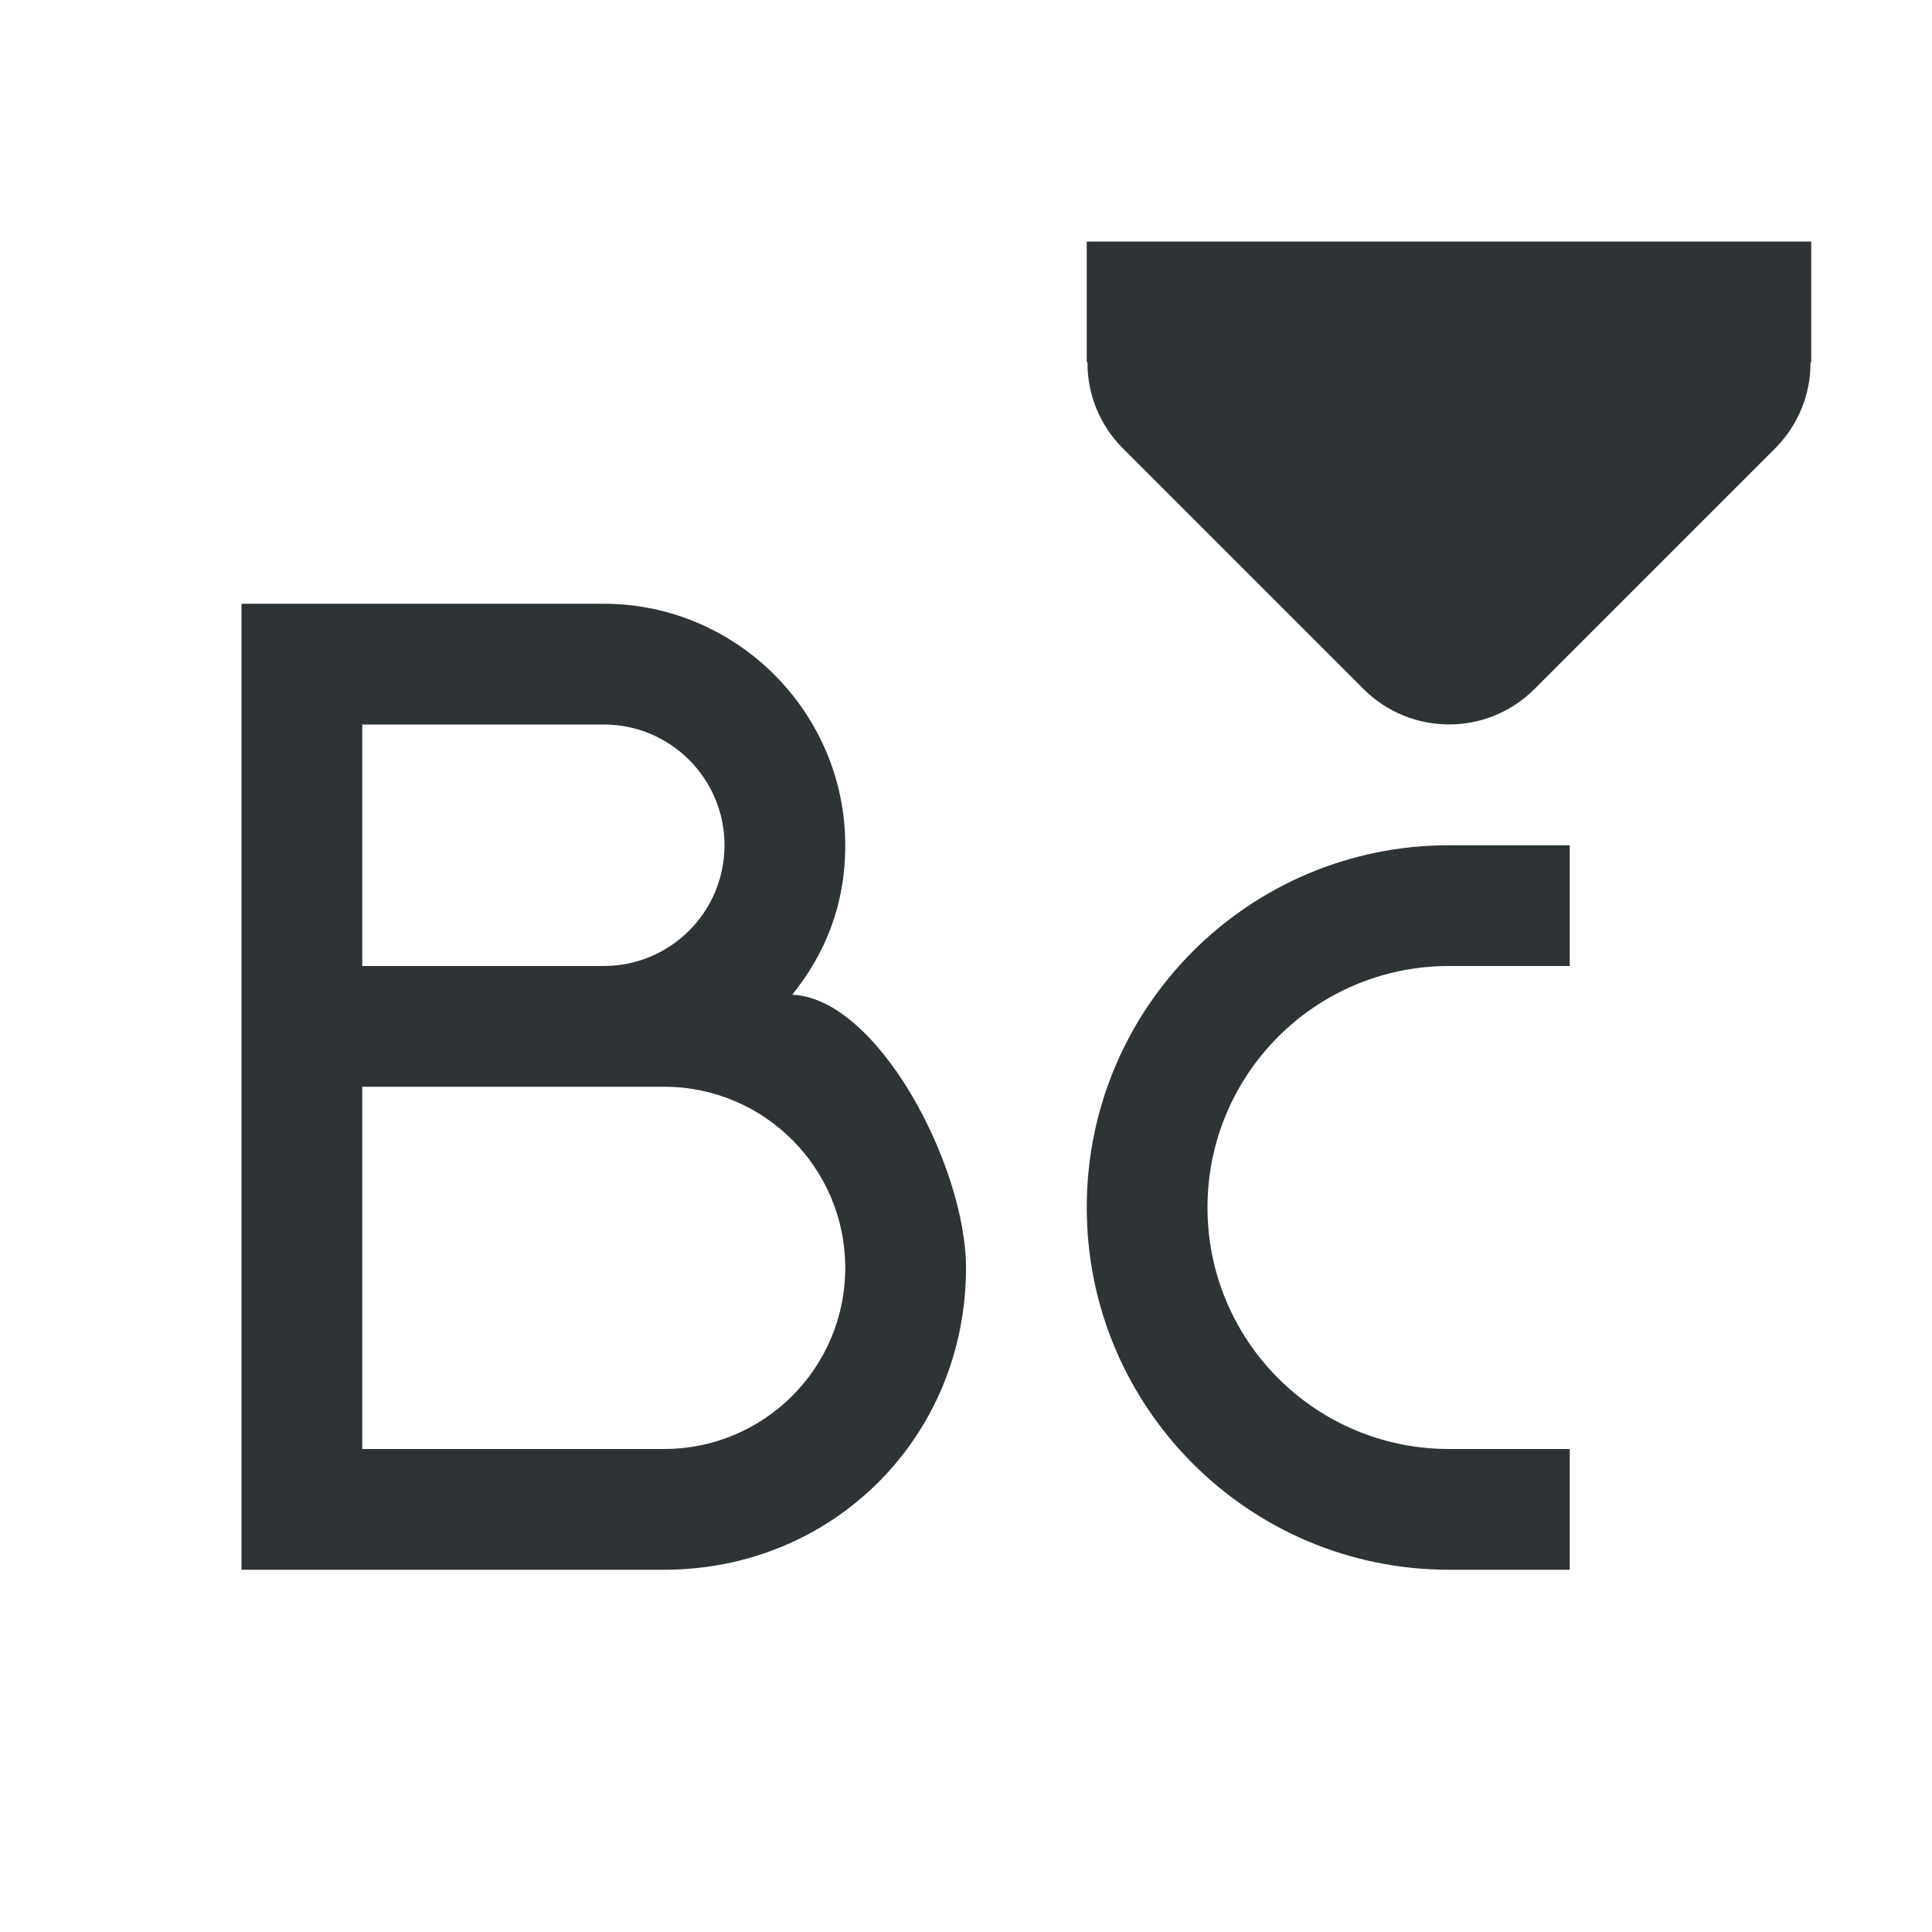
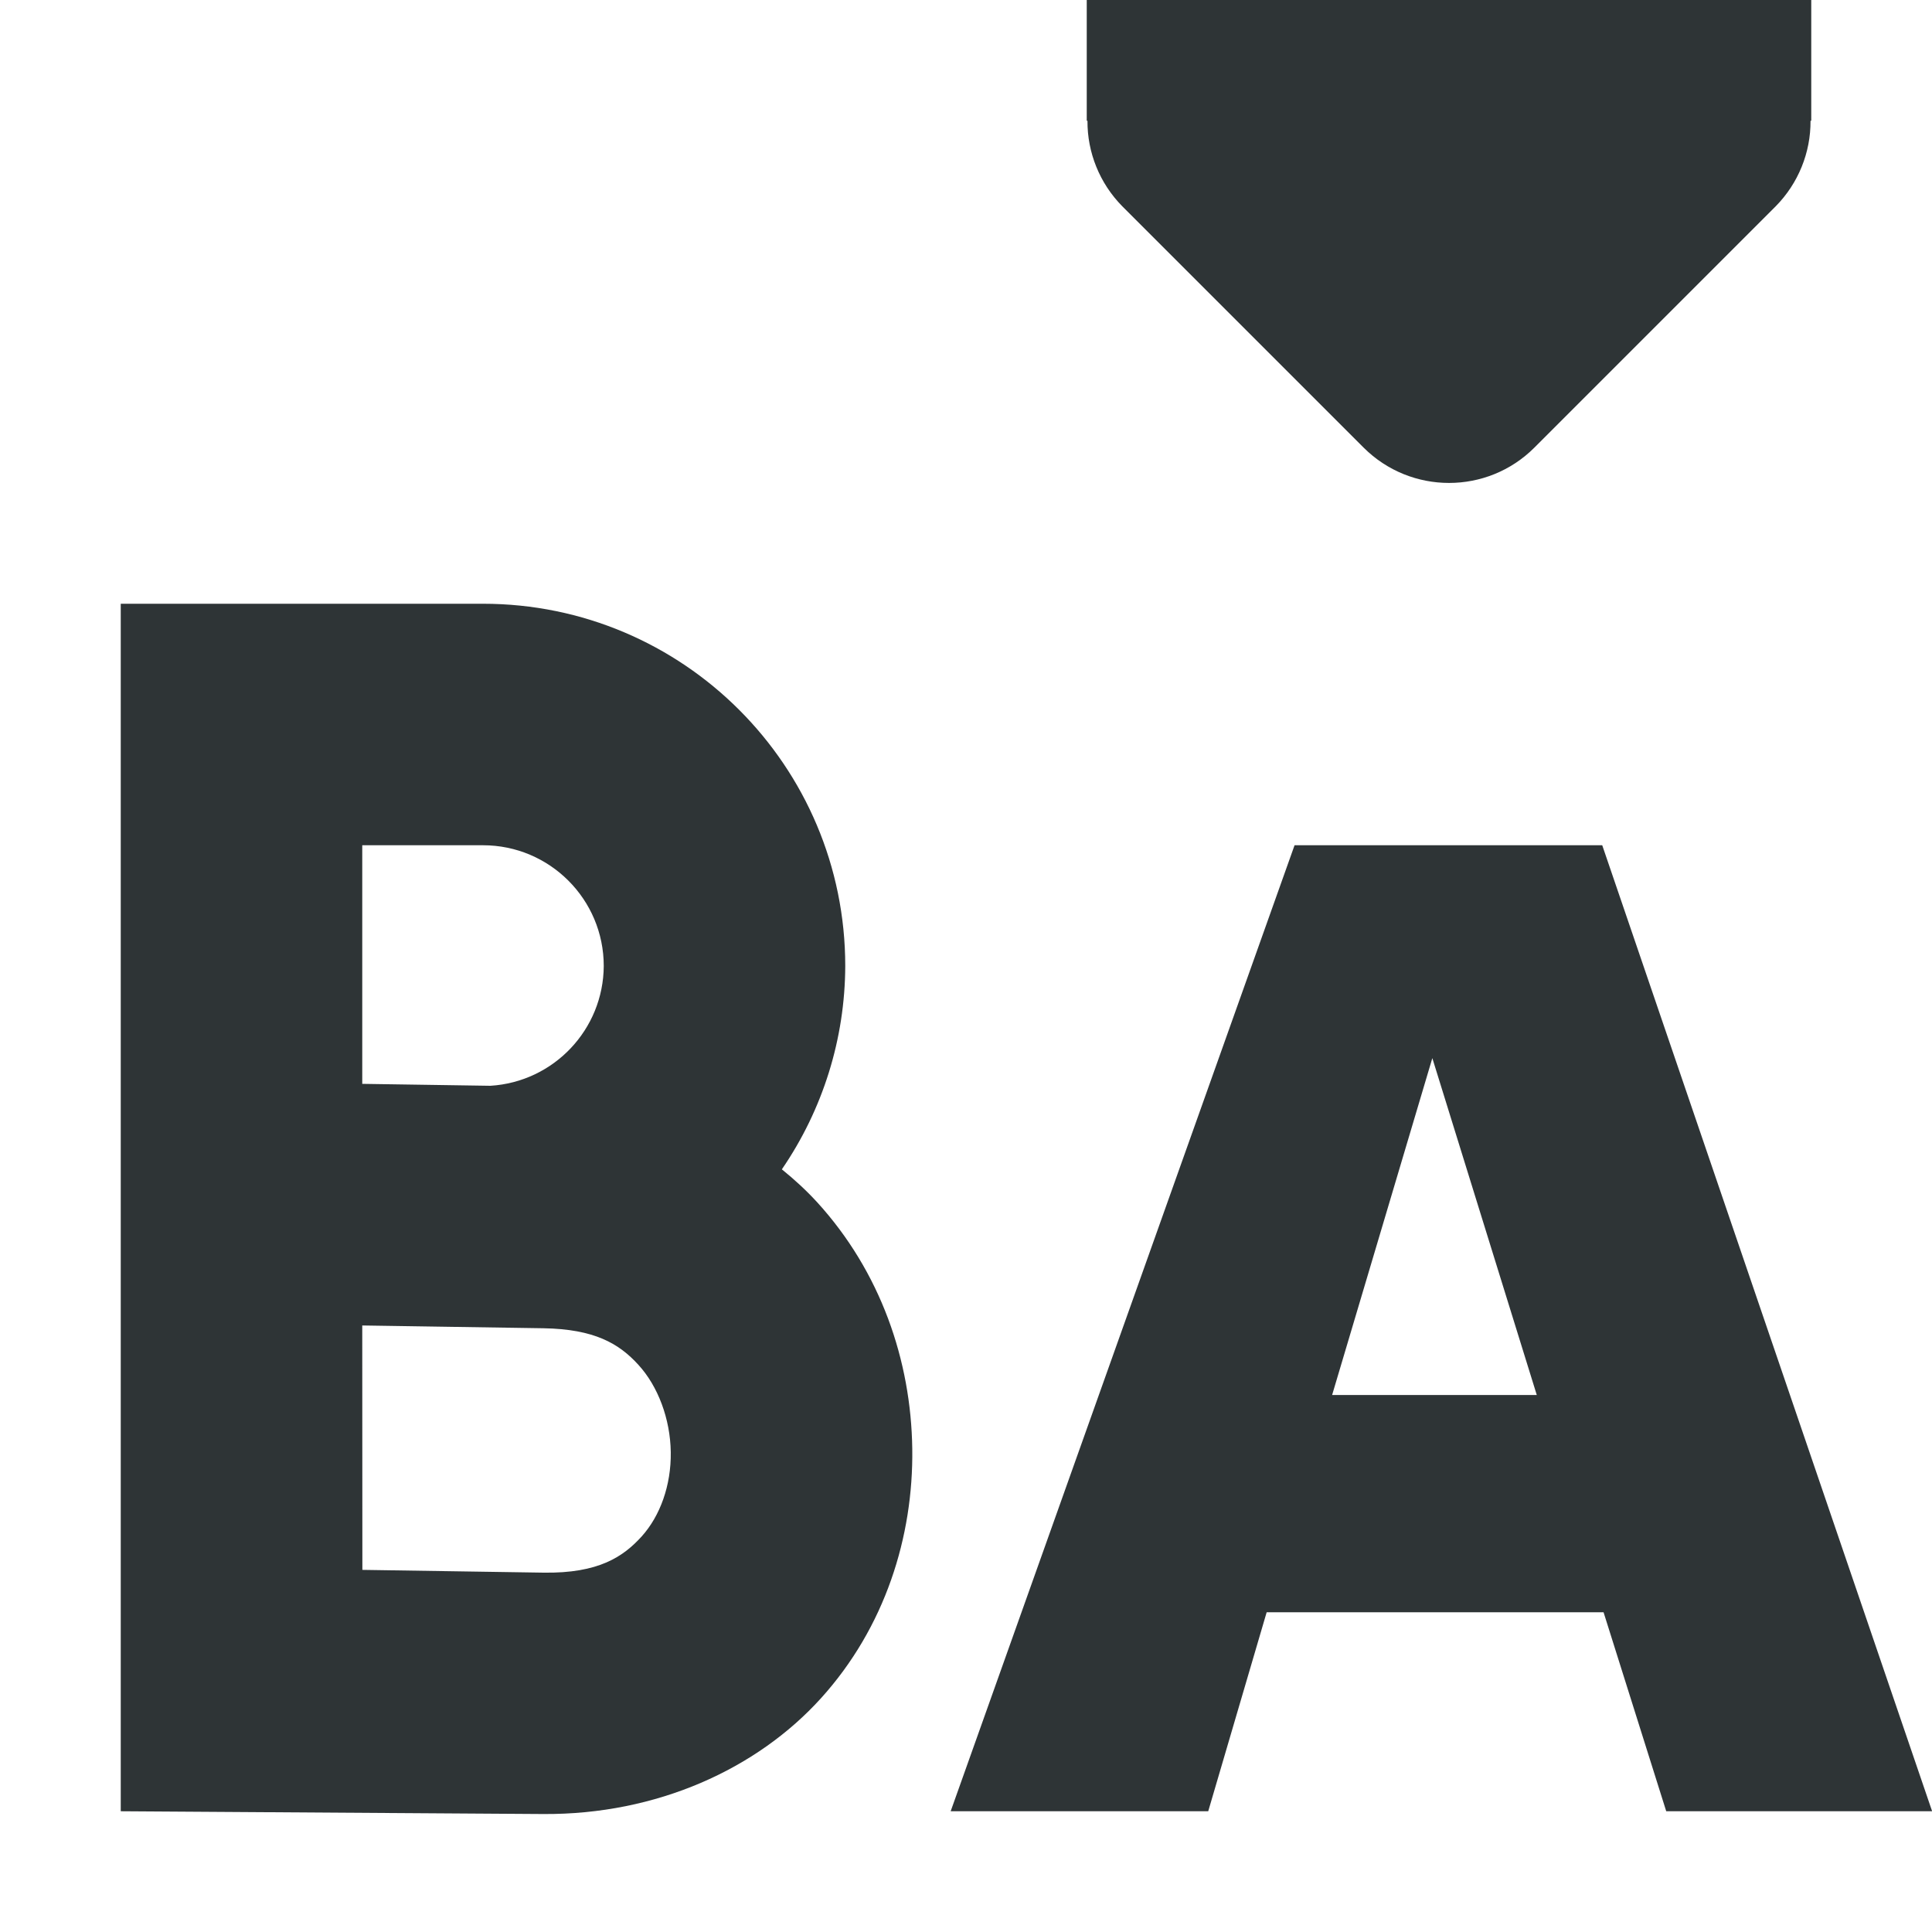
<svg xmlns="http://www.w3.org/2000/svg" viewBox="0 0 16 16">
  <g fill="#2e3436">
-     <path d="m2 5v8h3.5c1.4 0 2.5-1.1 2.5-2.5 0-.843-.73-2.234-1.439-2.262.271-.338.439-.738.439-1.238 0-1.1-.9-2-2-2zm1 1h2c.552 0 1 .448 1 1 0 .552-.448 1-1 1h-2zm9 1c-1.657 0-3 1.343-3 3 0 1.657 1.343 3 3 3h1v-1h-1c-1.105 0-2-.895-2-2 0-1.105.895-2 2-2h1v-1zm-9 2h2.5c.828 0 1.5.672 1.5 1.5 0 .828-.672 1.5-1.5 1.5h-2.5z" />
-     <path d="m9 2v1h.006c-.002.264.102.519.287.707l2 2c.391.39 1.024.39 1.414 0l2-2c.185-.188.289-.443.287-.707h.006v-1z" />
+     <path d="m9 0v1h.006c-.002.264.102.519.287.707l2 2c.391.39 1.024.39 1.414 0l2-2c.185-.188.289-.443.287-.707h.006v-1z" />
+     <path d="m1 5v10l3.5.023c.939.006 1.769-.373 2.299-.959.53-.586.766-1.337.756-2.066-.01-.73-.262-1.466-.789-2.043-.089-.097-.187-.187-.291-.271.34-.496.523-1.082.525-1.684 0-1.657-1.343-3-3-3zm2 2h1c.552 0 1 .448 1 1-.003.526-.414.96-.939.992l-1.061-.016zm0 3.977 1.5.023c.422.007.626.126.787.303.162.177.264.447.268.723.004.276-.089.529-.24.697-.152.168-.356.308-.814.301l-1.5-.023z" />
+     <path d="m7.873 15h2.133l.484-1.648h2.79l.519 1.648h2.202l-2.732-8h-2.548zm3.159-3.447.83-2.79.865 2.79z" stroke-width=".288" />
  </g>
</svg>
